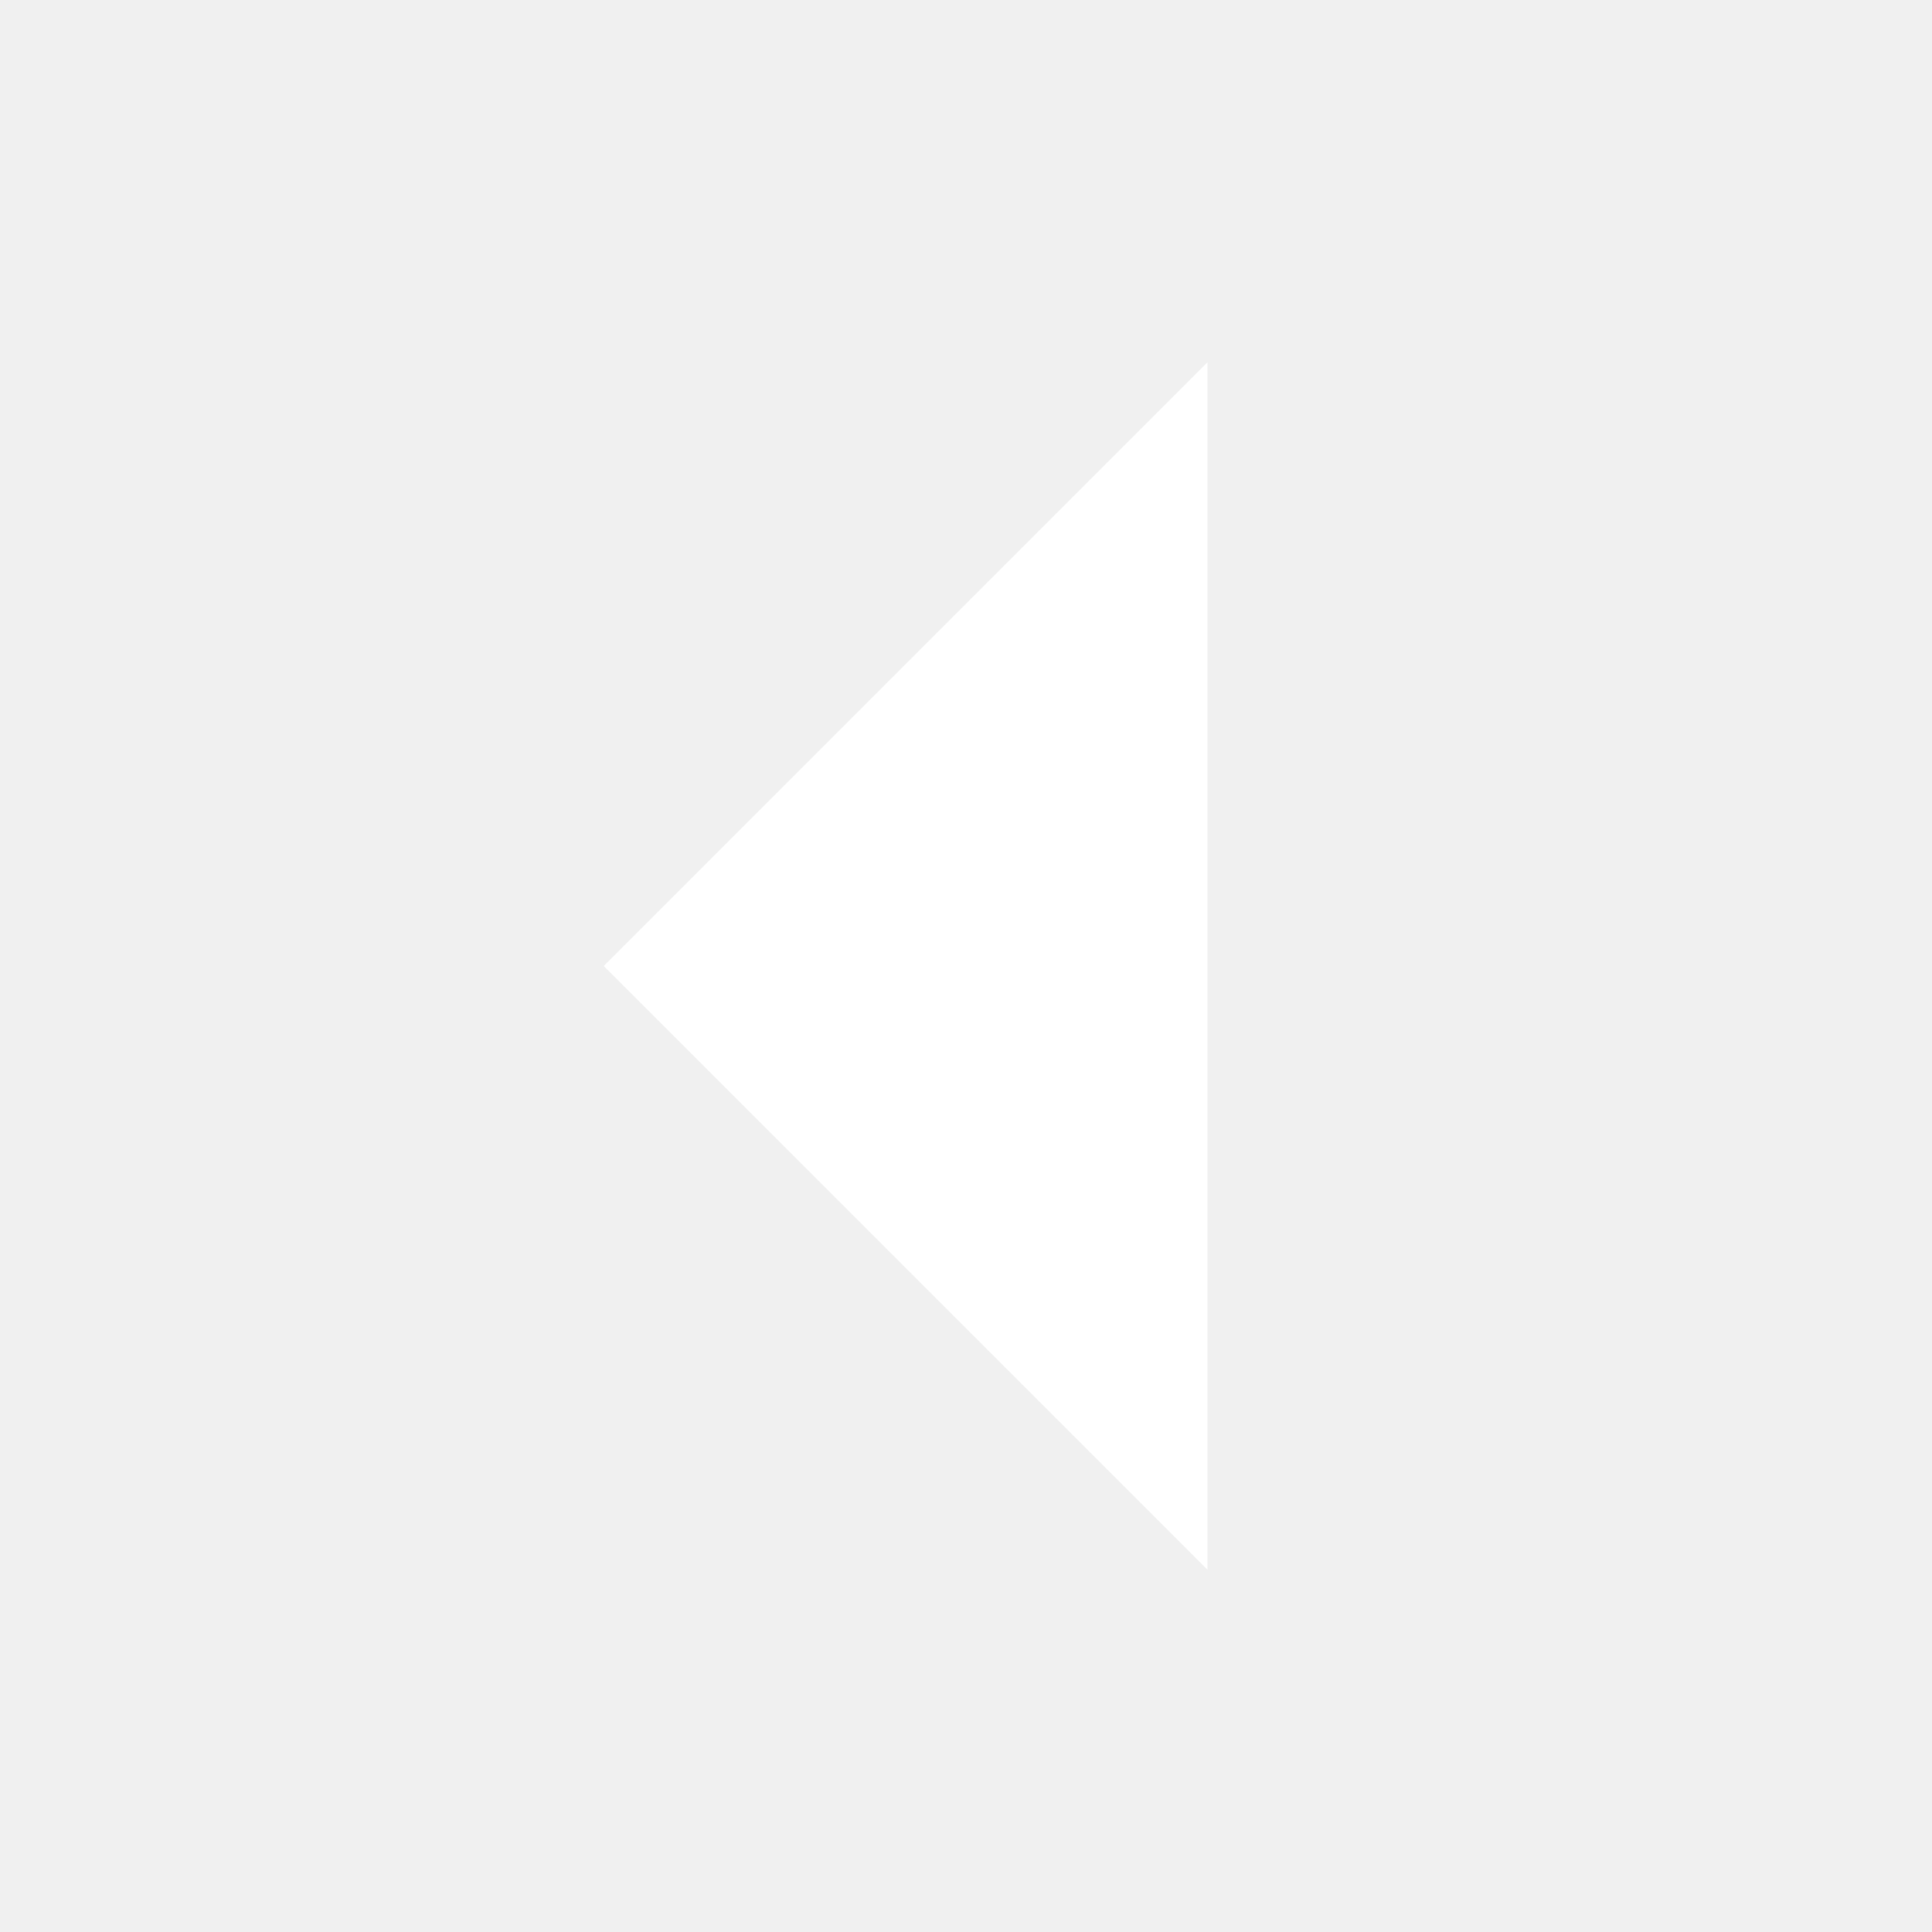
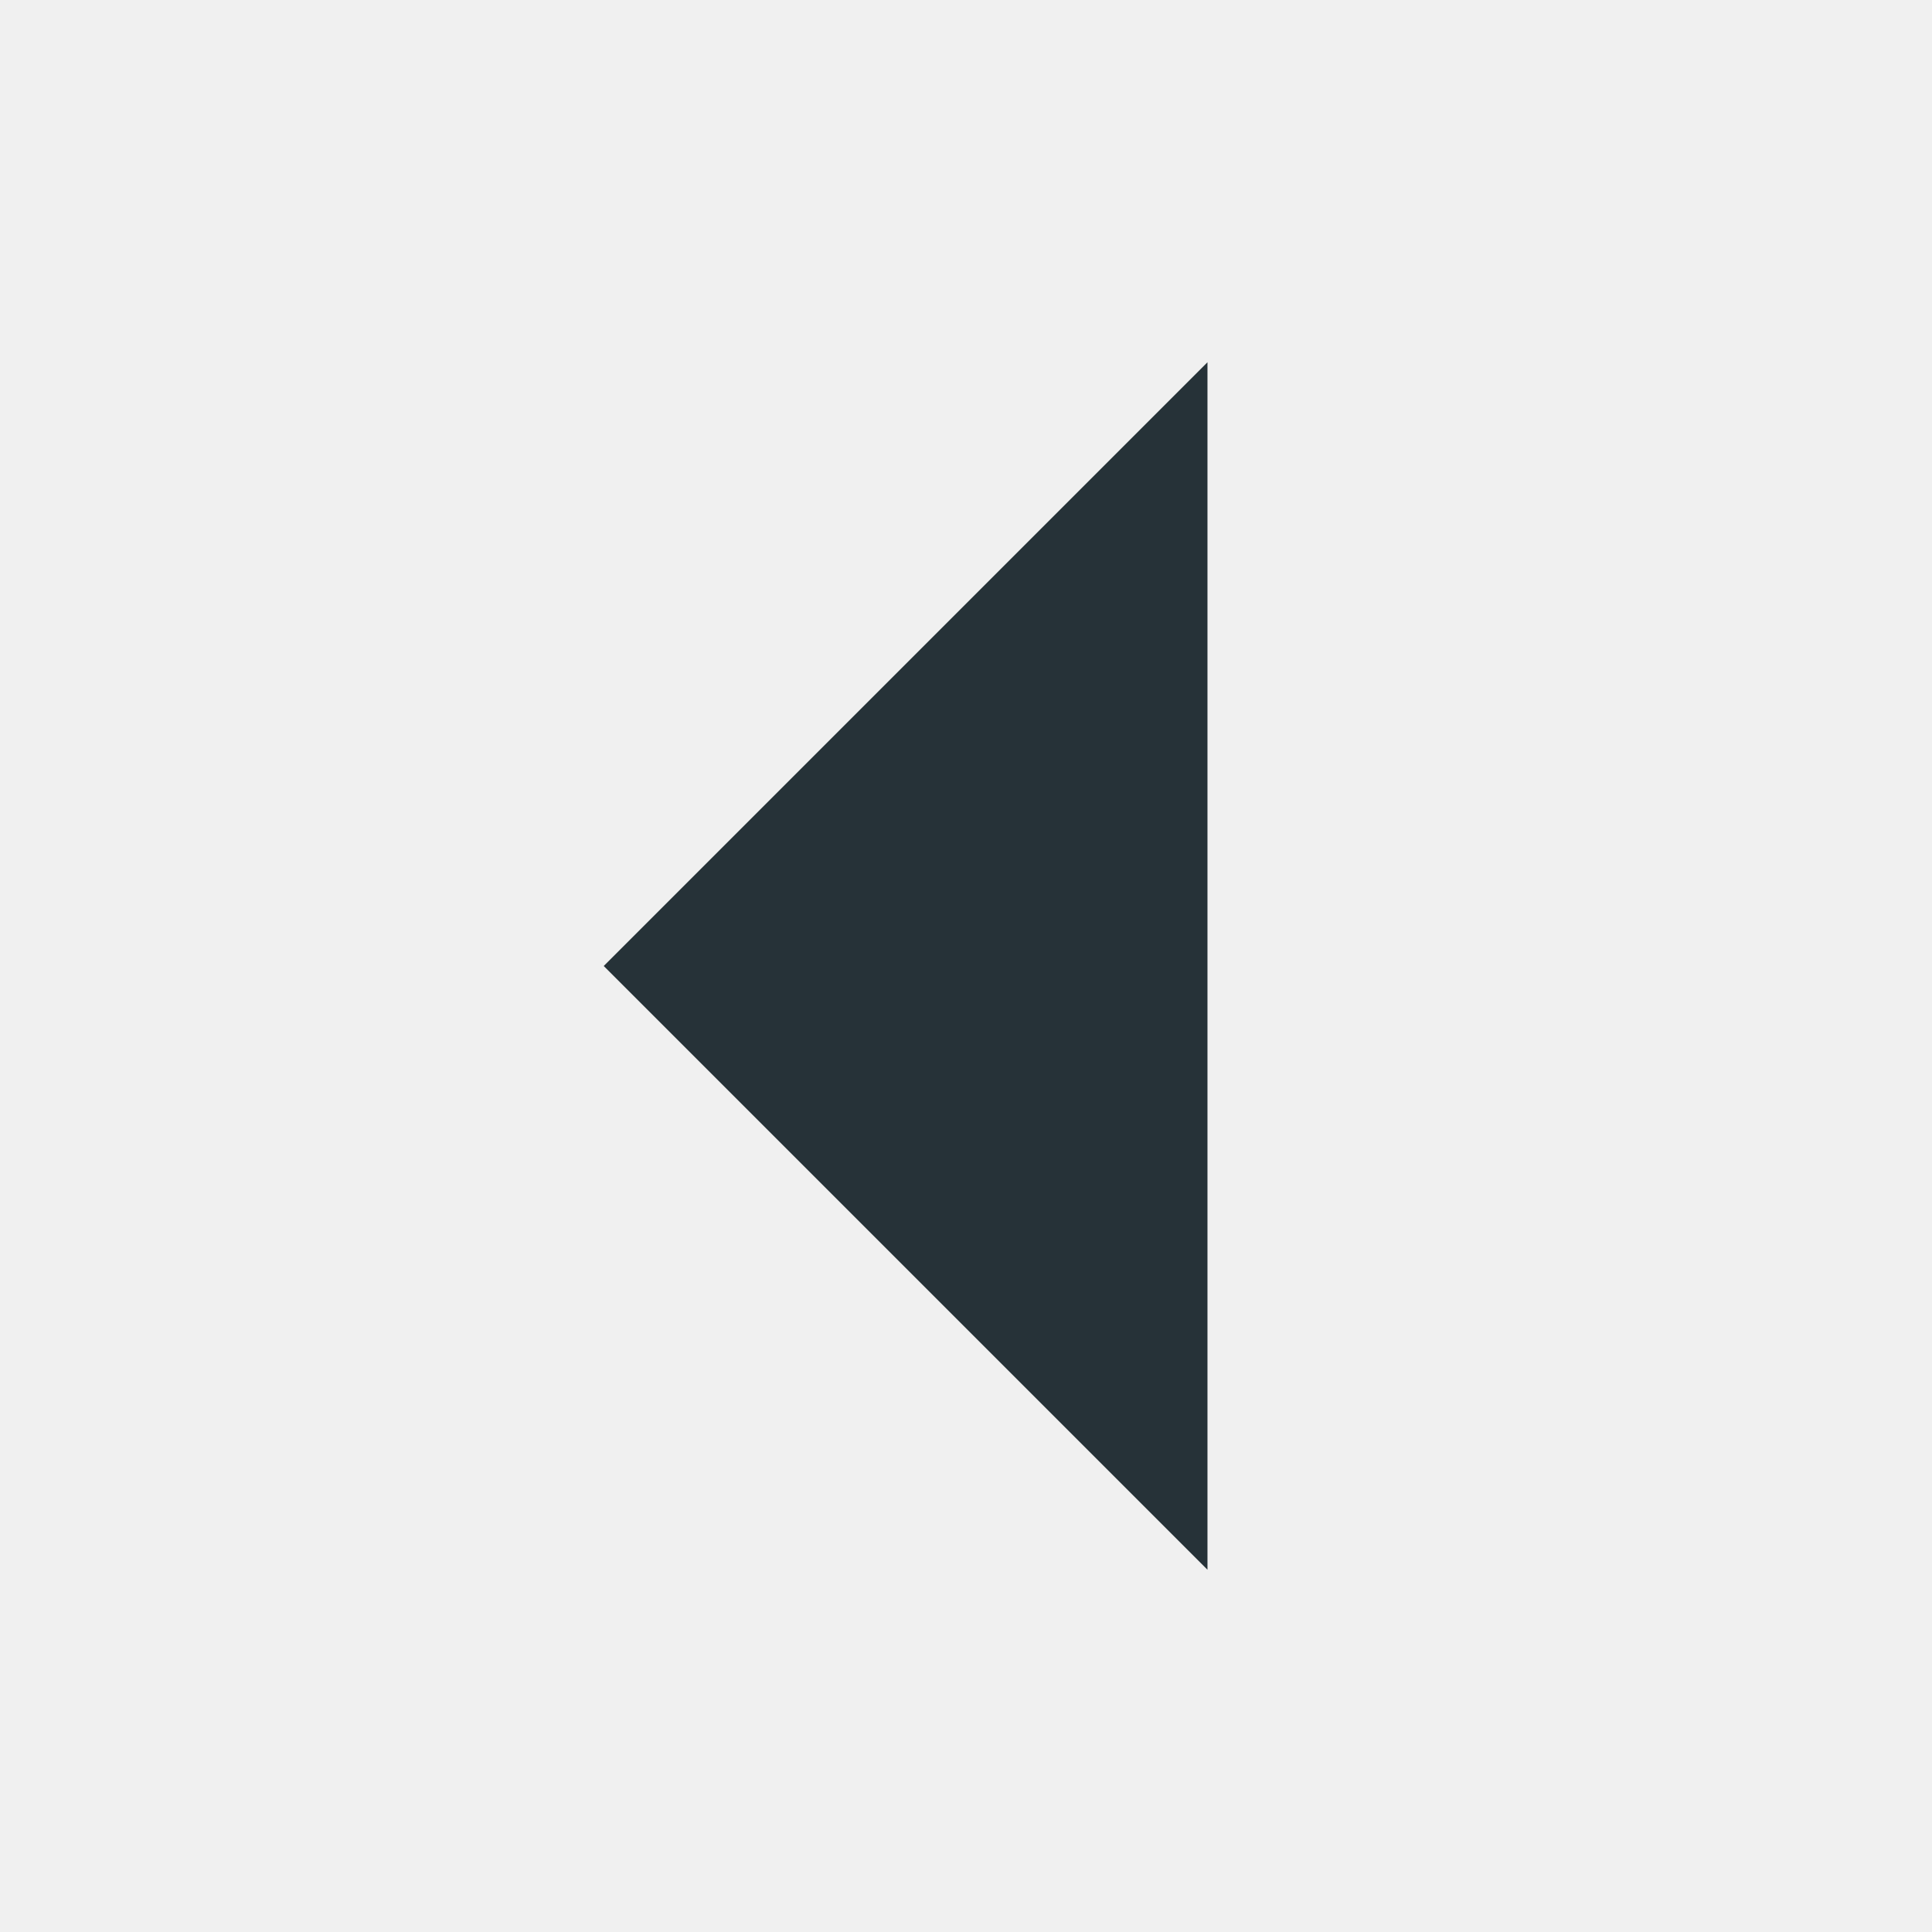
<svg xmlns="http://www.w3.org/2000/svg" height="16" id="svg7384" version="1.1" width="16">
  <defs id="defs7386" />
  <g id="layer9" style="display:inline" transform="translate(-281.0002,-807)" />
  <g id="layer10" style="display:inline" transform="translate(-281.0002,-807)" />
  <g id="layer11" transform="translate(-281.0002,-807)" />
  <g id="layer13" style="display:inline" transform="translate(-281.0002,-807)" />
  <g id="layer14" transform="translate(-281.0002,-807)" />
  <g id="layer15" style="display:inline" transform="translate(-281.0002,-807)" />
  <g id="g71291" style="display:inline" transform="translate(-281.0002,-807)" />
  <g id="g4953" style="display:inline" transform="translate(-281.0002,-807)" />
  <g id="layer12" style="display:inline" transform="translate(-281.0002,-807)">
-     <path d="m 291,820 -5,-5 5,-5 z" id="path6400" style="fill:#ffffff;fill-opacity:1;stroke:none" />
+     <path d="m 291,820 -5,-5 5,-5 z" id="path6400" style="fill:#263238;fill-opacity:1;stroke:none;opacity:1" />
  </g>
</svg>
